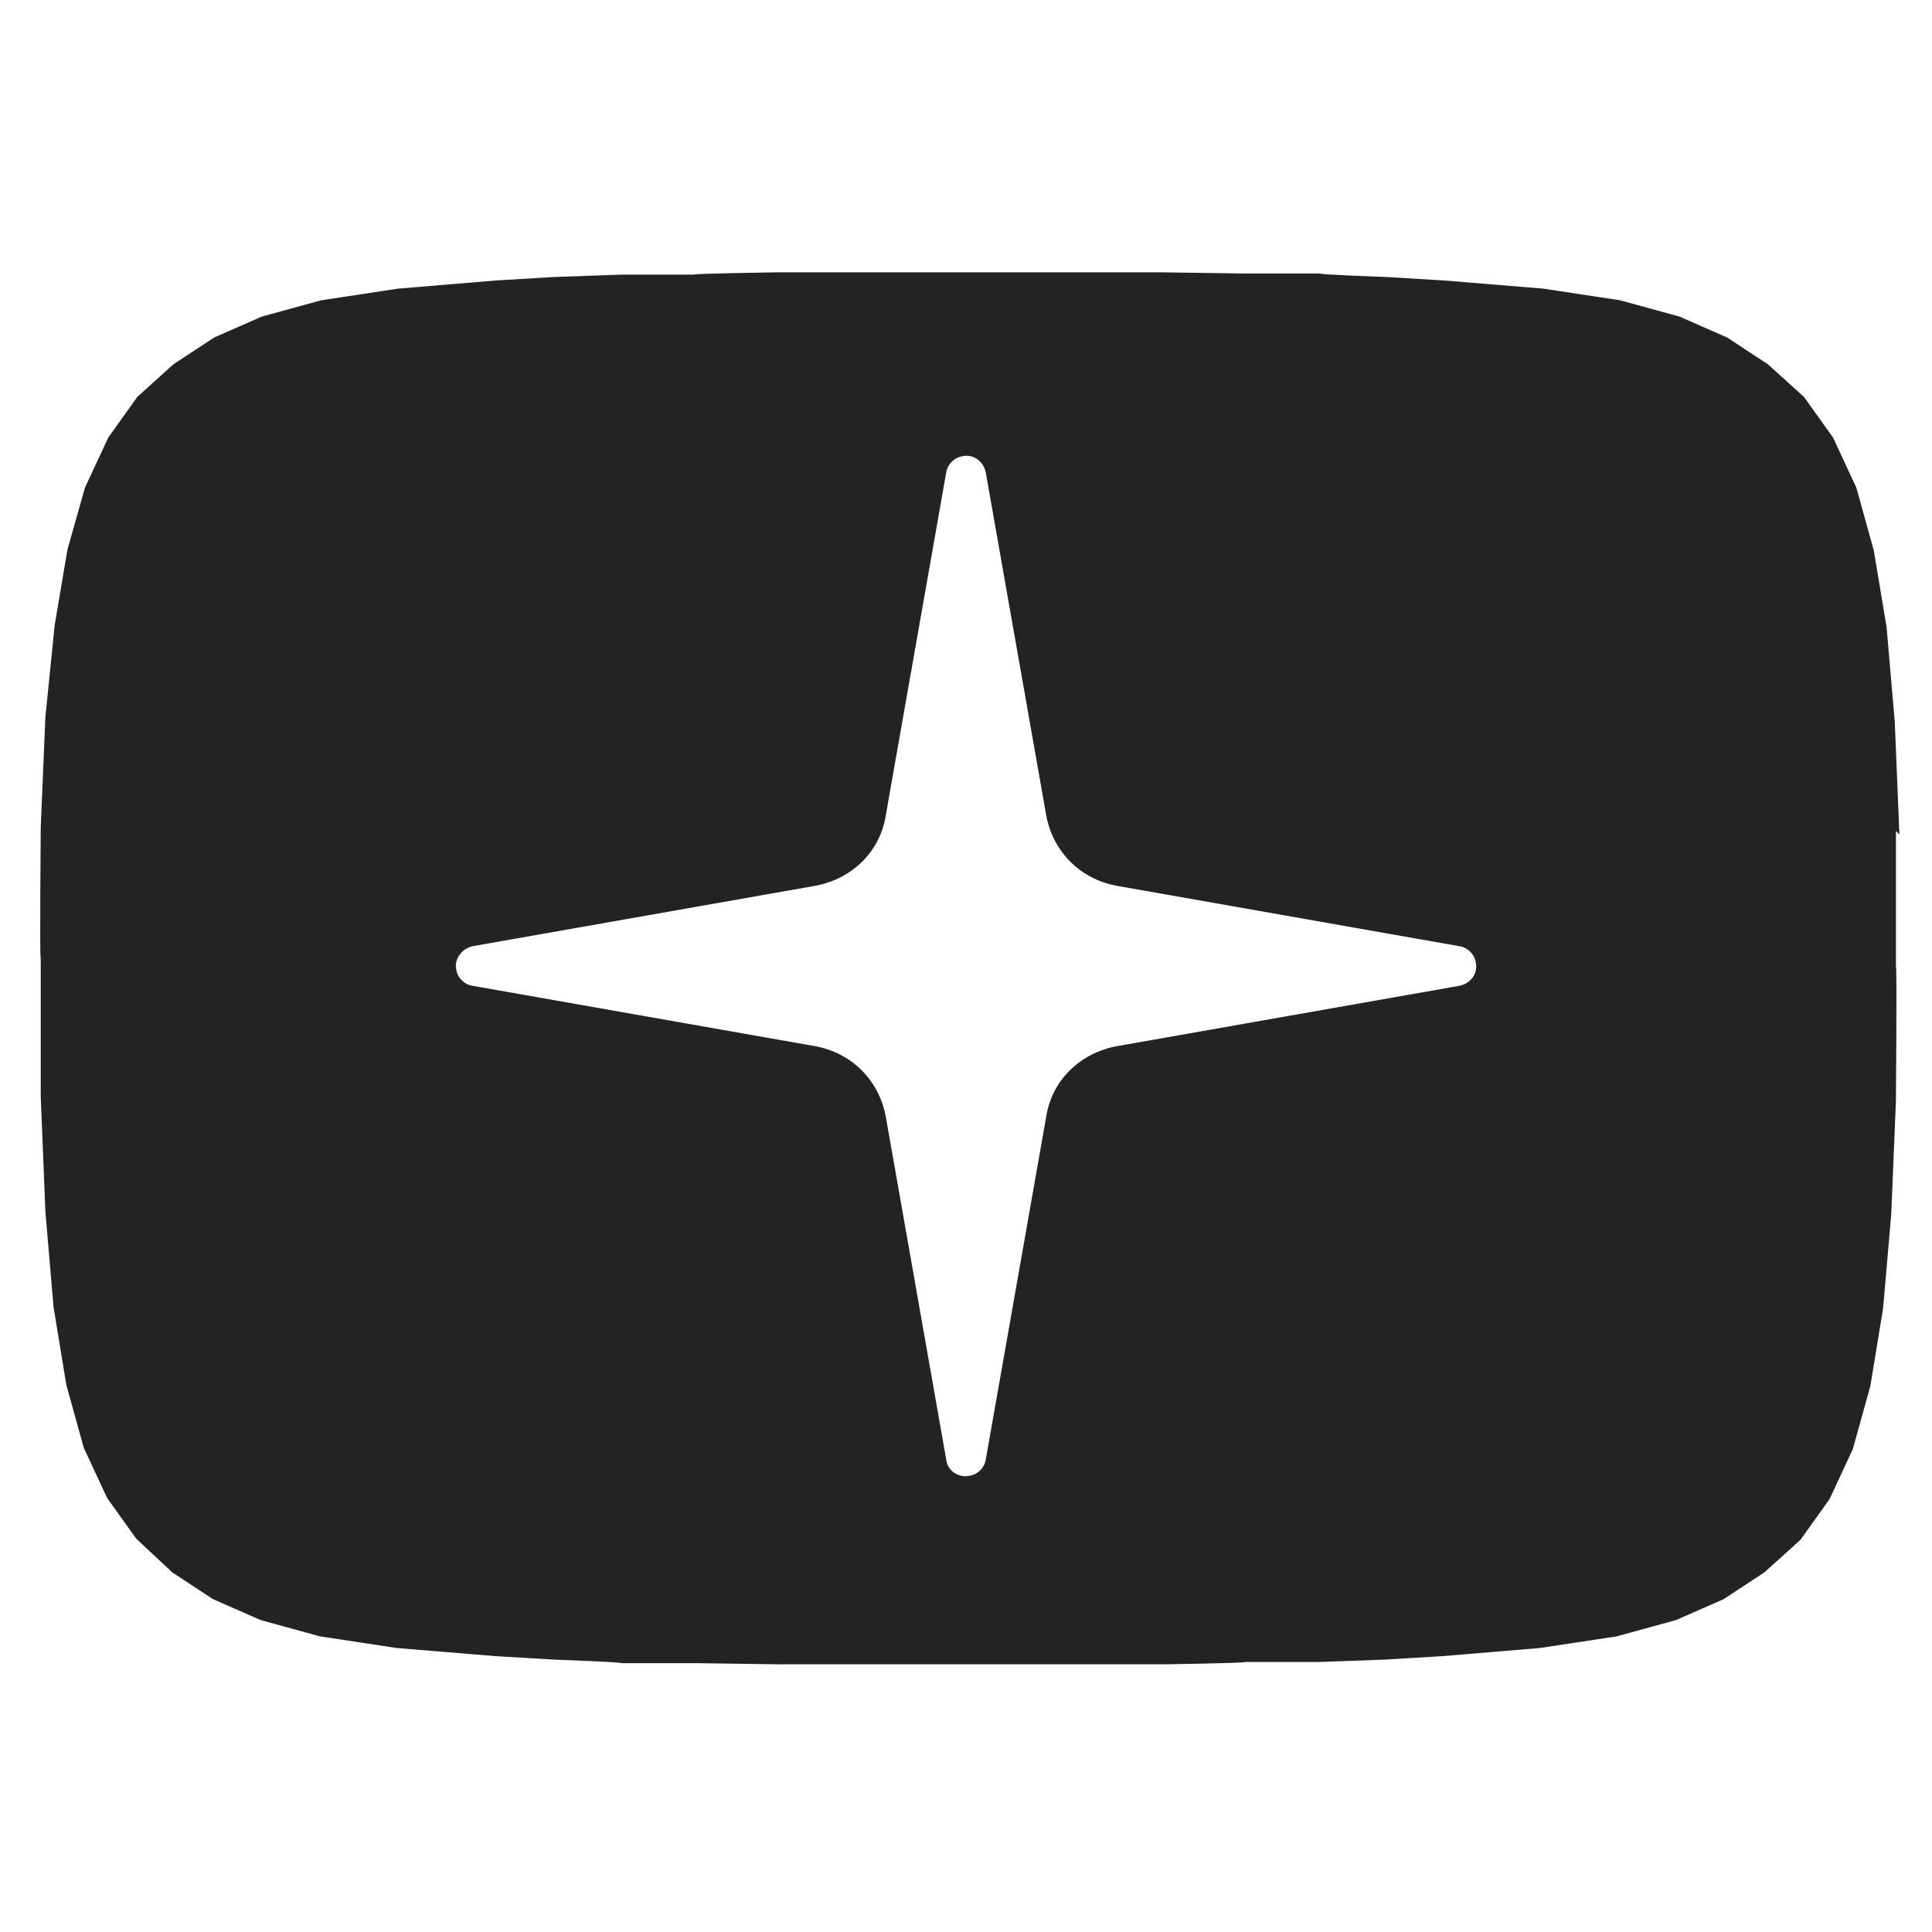
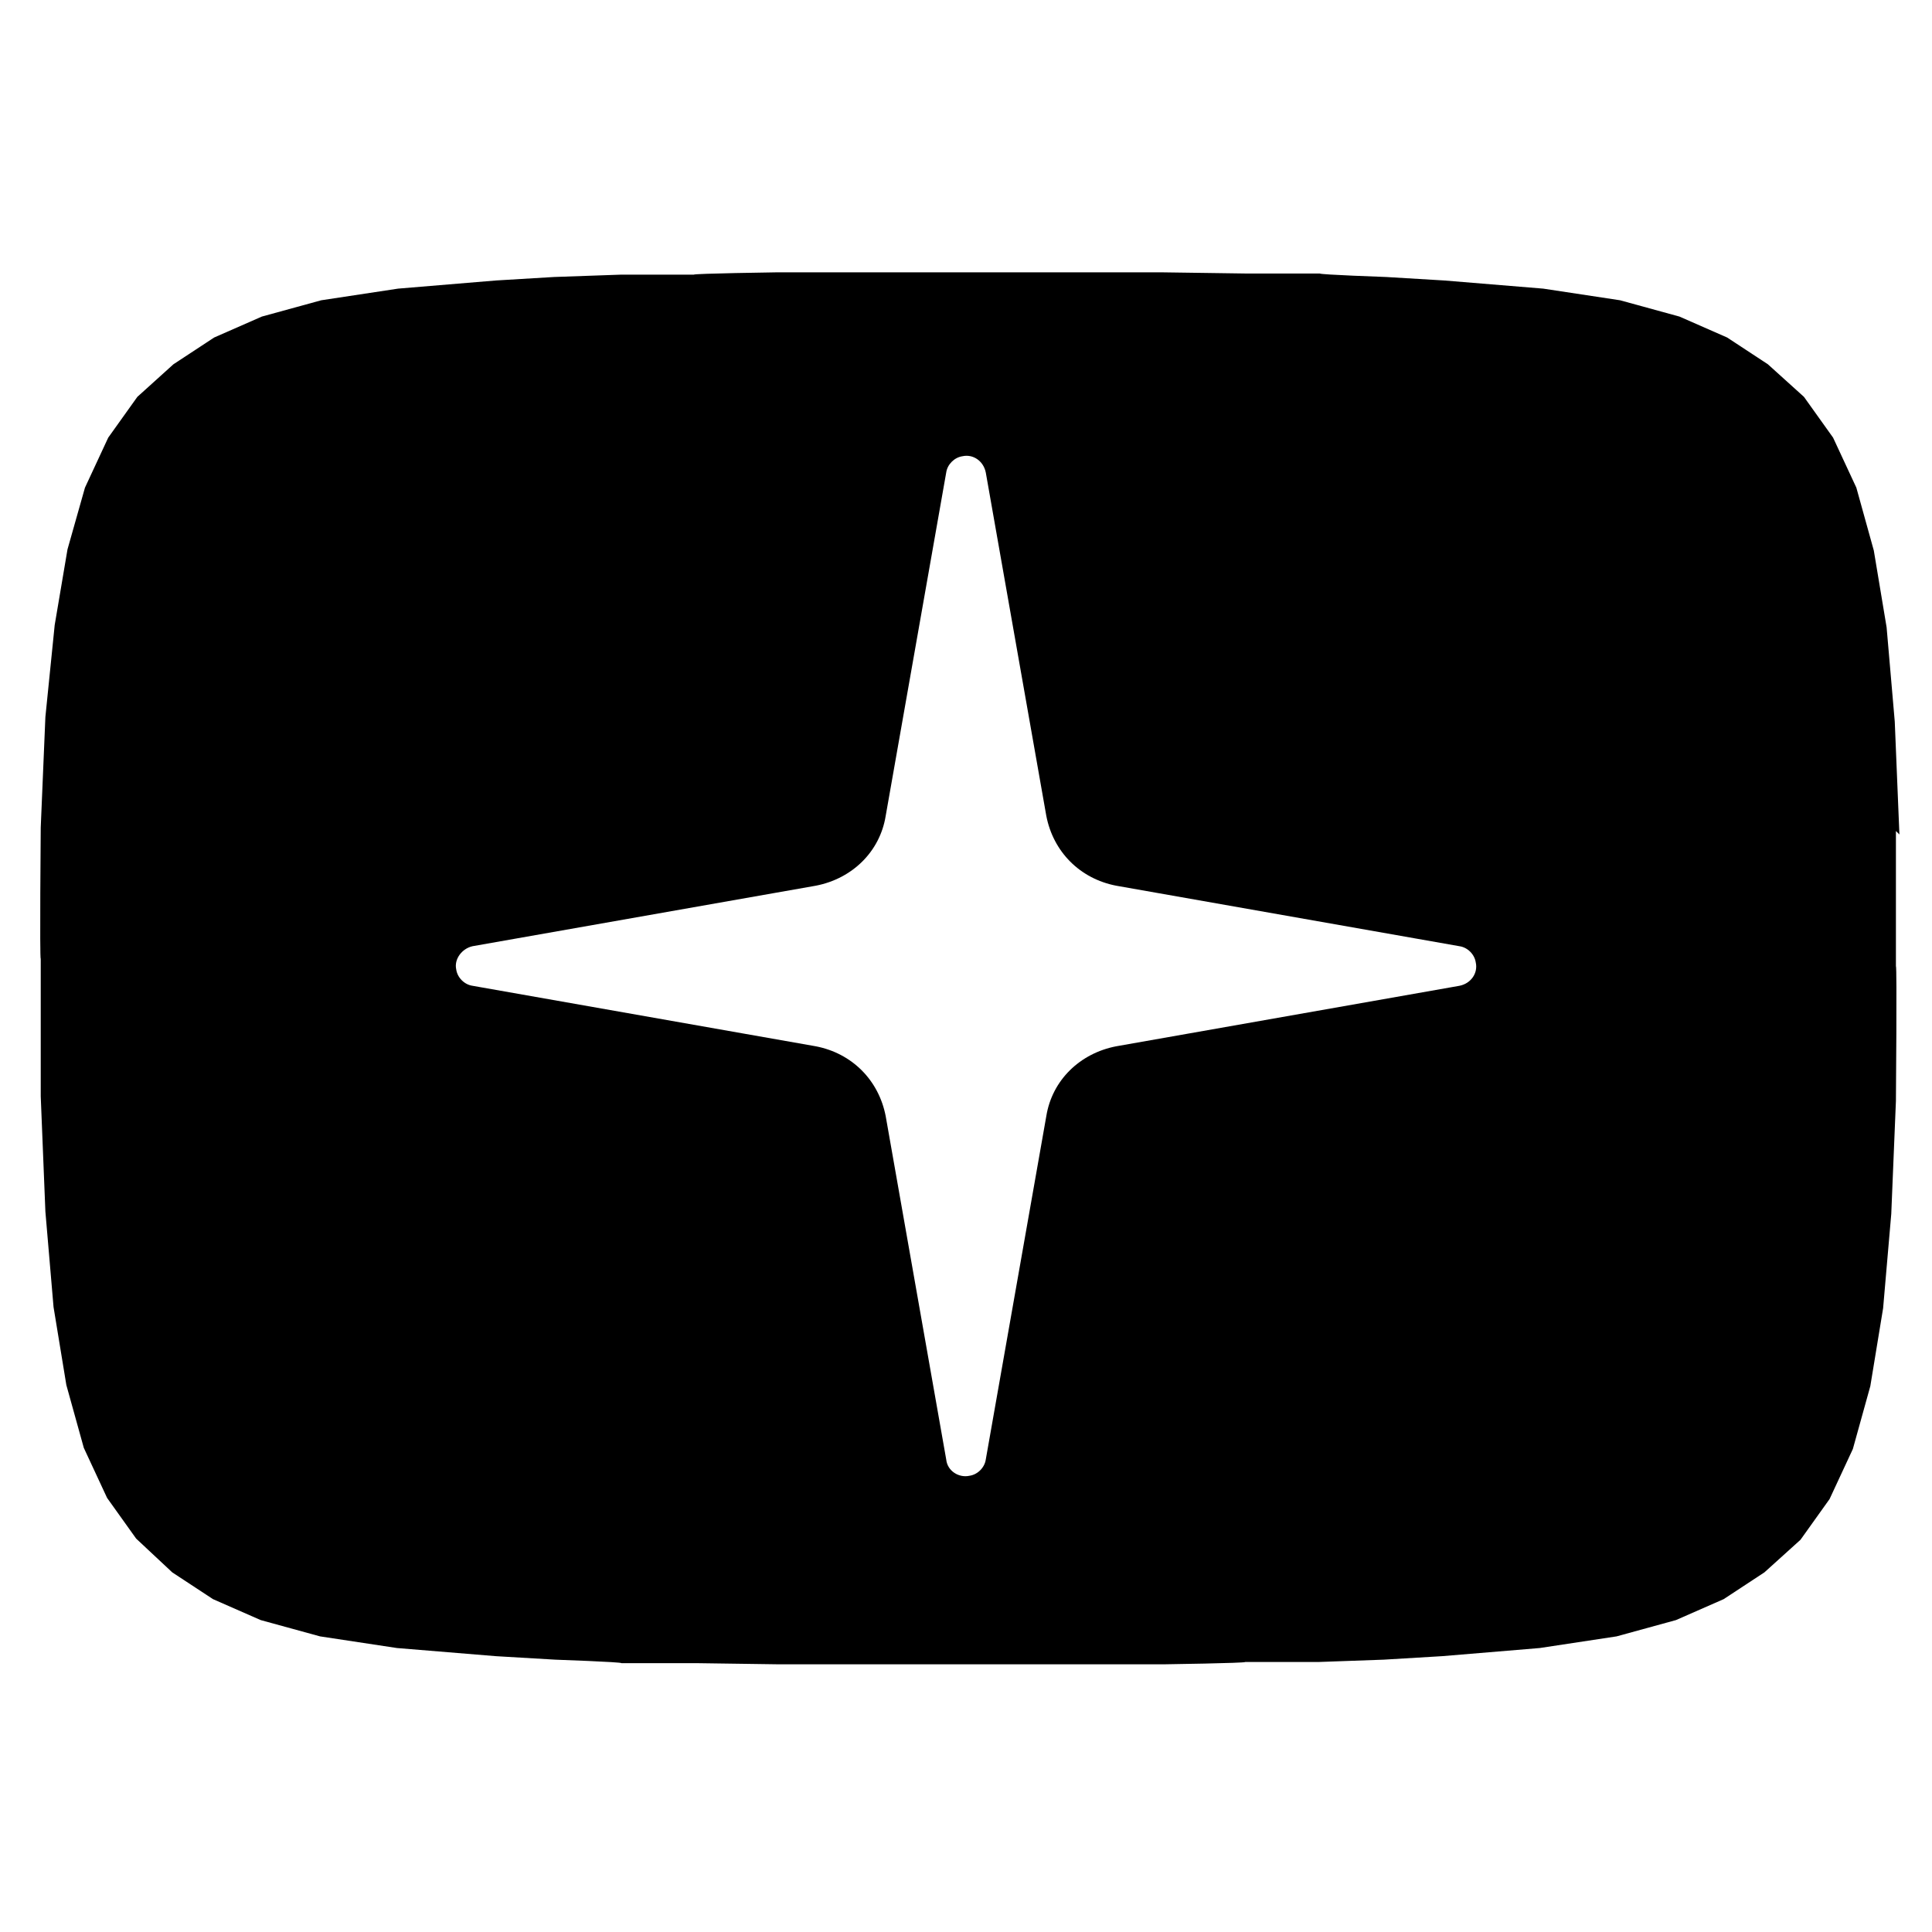
<svg xmlns="http://www.w3.org/2000/svg" id="Layer_1" version="1.1" viewBox="0 0 166 166">
  <defs>
    <style>
-       .st0 {
+       .favicon-svg {
        fill: #232323;
      }
        @media (prefers-color-scheme: dark) {
-         .st0{
+         .favicon-svg{
        fill: #D0CDBC;
        }
        }
    </style>
  </defs>
  <path class="st0" d="M162.9,71.4v11.6c.1,0,0,11.6,0,11.6l-.4,9.7-.7,8.1-1.1,6.7-1.5,5.4-2,4.3-2.5,3.5-3.1,2.8-3.5,2.3-4.1,1.8-5.1,1.4-6.6,1-8.4.7-5,.3-5.6.2h-6.3c0,.1-7,.2-7,.2h-7.8c0,0-8.6,0-8.6,0h-16.7c0,0-7.1-.1-7.1-.1h-6.4c0-.1-5.7-.3-5.7-.3l-5.1-.3-8.5-.7-6.6-1-5.1-1.4-4.1-1.8-3.5-2.3-3.1-2.9-2.5-3.5-2-4.3-1.5-5.4-1.1-6.7-.7-8.2-.4-9.9v-11.8c-.1,0,0-11.3,0-11.3l.4-9.5.8-7.9,1.1-6.5,1.5-5.3,2-4.3,2.5-3.5,3.1-2.8,3.5-2.3,4.1-1.8,5.1-1.4,6.6-1,8.4-.7,5-.3,5.7-.2h6.3c0-.1,7.1-.2,7.1-.2h7.9c0,0,8.7,0,8.7,0h16.6c0,0,7.1.1,7.1.1h6.4c0,.1,5.7.3,5.7.3l5,.3,8.5.7,6.6,1,5.1,1.4,4.1,1.8,3.5,2.3,3.1,2.8,2.5,3.5,2,4.3,1.5,5.4,1.1,6.6.7,8.1.4,9.7ZM125.4,84.7c1-.2,1.6-1.1,1.4-2-.1-.7-.7-1.3-1.4-1.4l-29.5-5.2c-3.1-.6-5.4-2.9-6-6l-5.2-29.5c-.2-1-1.1-1.6-2-1.4-.7.1-1.3.7-1.4,1.4l-5.2,29.5c-.5,3.1-2.9,5.4-6,6l-29.5,5.2c-.9.2-1.6,1.1-1.4,2,.1.7.7,1.3,1.4,1.4l29.5,5.2c3.1.6,5.4,2.9,6,6l5.2,29.5c.1,1,1.1,1.6,2,1.4.7-.1,1.3-.7,1.4-1.4l5.2-29.5c.5-3.1,2.9-5.4,6-6l29.5-5.2Z" />
</svg>
